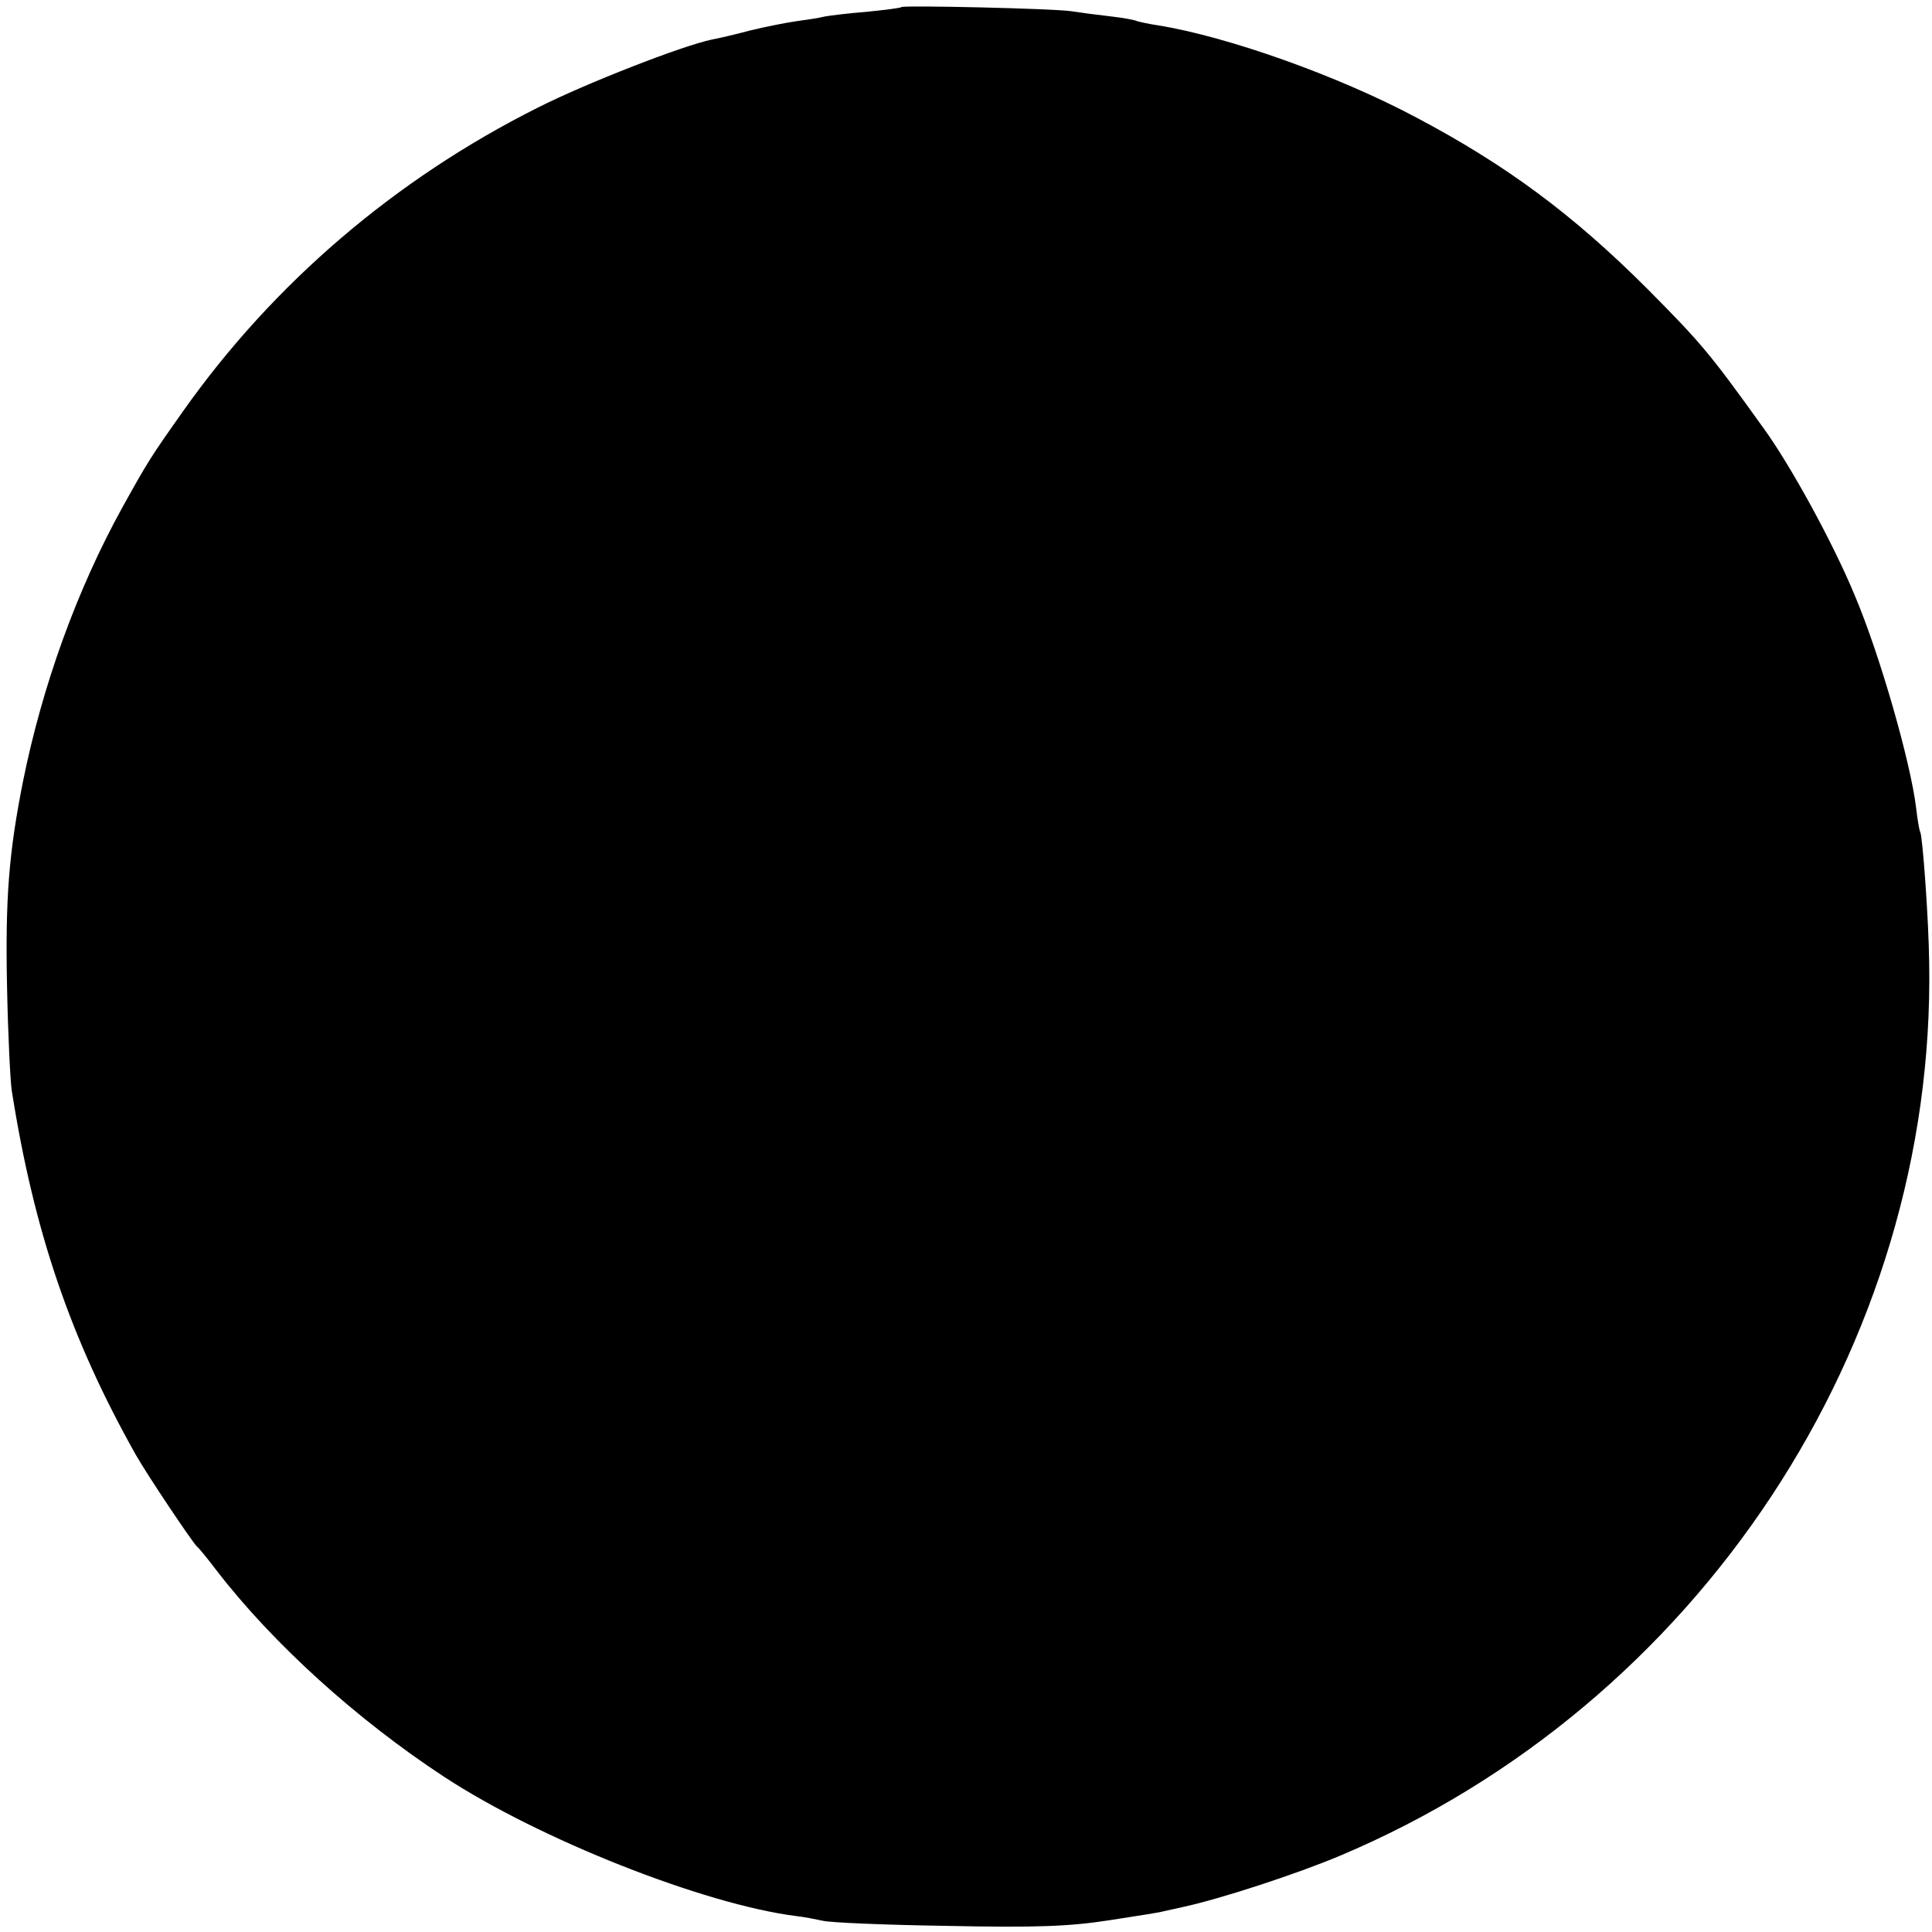
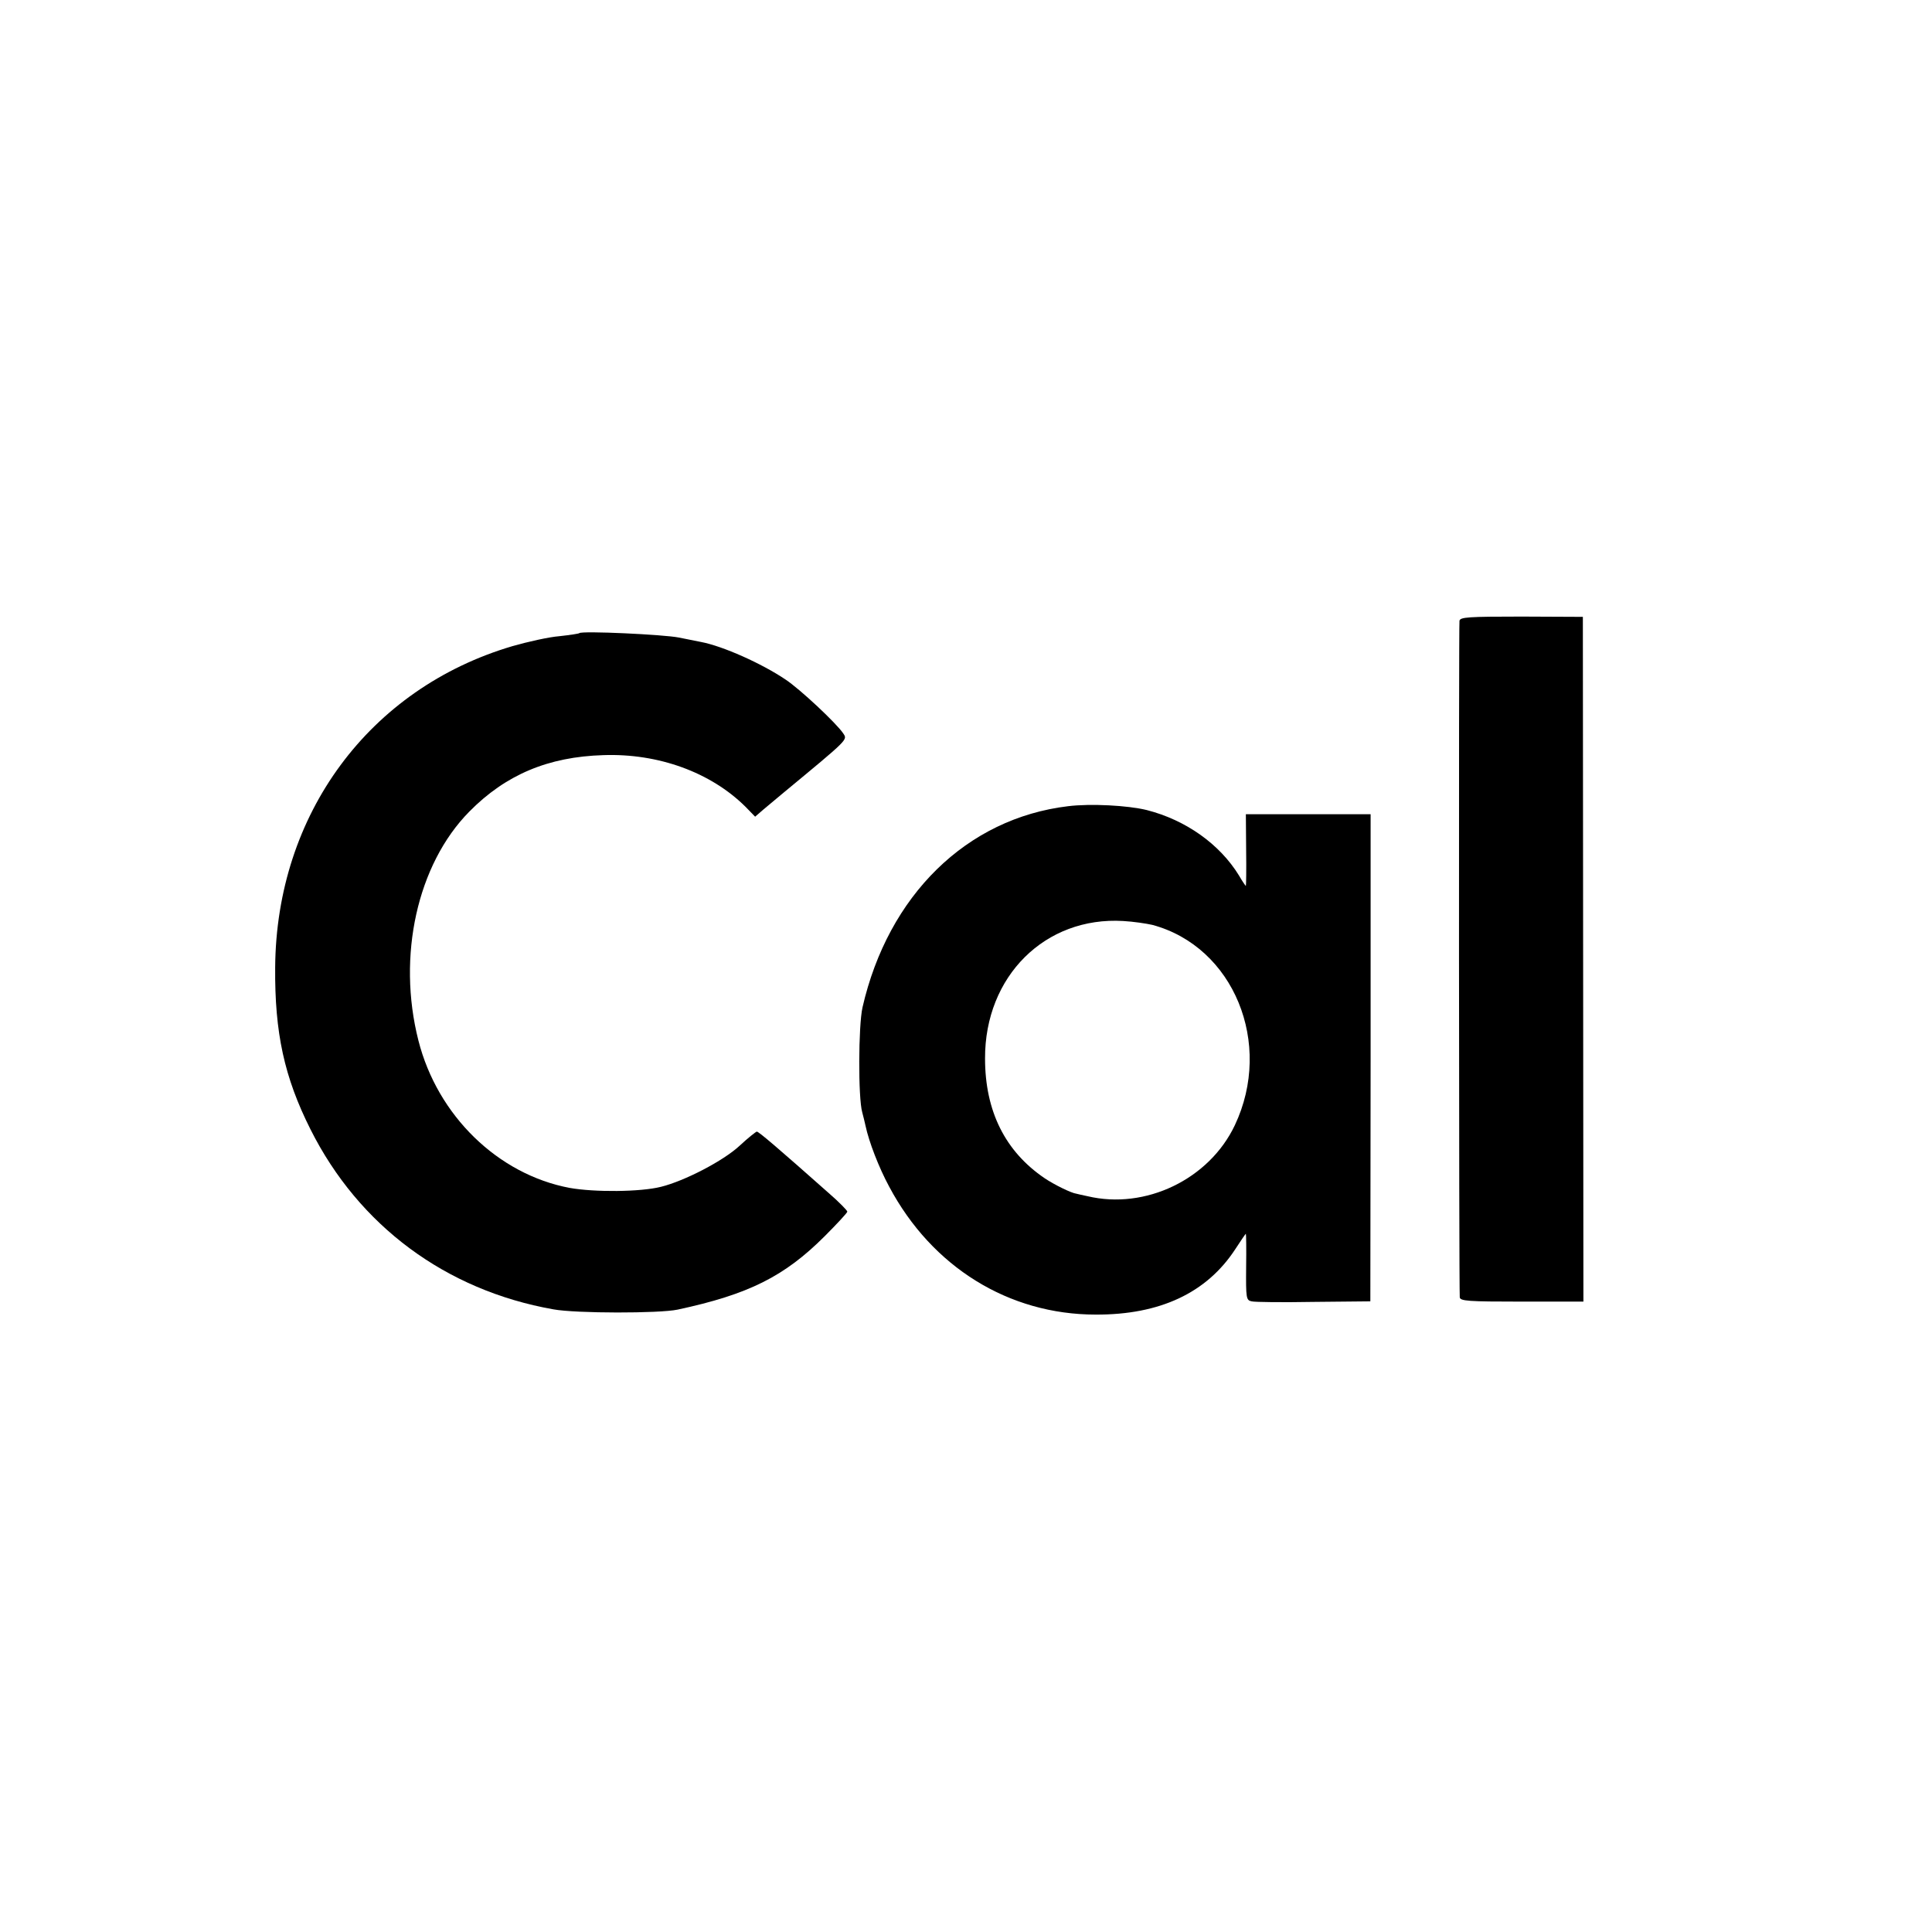
- <svg xmlns="http://www.w3.org/2000/svg" version="1.0" width="411pt" height="411pt" viewBox="0 0 411 411" preserveAspectRatio="xMidYMid meet">
-   <g transform="translate(0,411) scale(0.1,-0.1)" fill="#000000" stroke="none">
-     <path d="M1918 4095 c-2 -2 -34 -6 -73 -10 -38 -3 -79 -8 -90 -10 -11 -3 -38 -7 -60 -10 -22 -3 -67 -12 -100 -20 -33 -9 -69 -17 -80 -19 -63 -13 -268 -93 -371 -145 -305 -153 -563 -375 -754 -645 -70 -99 -75 -107 -130 -206 -97 -176 -170 -379 -211 -582 -30 -151 -38 -248 -34 -438 2 -102 7 -201 10 -220 47 -299 125 -528 264 -775 25 -44 121 -187 130 -195 4 -3 22 -25 41 -50 120 -156 299 -318 485 -440 203 -133 552 -271 748 -296 18 -2 43 -7 57 -10 14 -4 133 -9 265 -11 191 -4 261 -1 345 12 58 9 110 17 115 19 6 1 26 6 45 10 78 17 240 70 330 108 763 321 1268 1086 1254 1900 -1 91 -14 269 -19 278 -2 3 -6 27 -9 53 -12 97 -77 325 -131 452 -46 111 -137 277 -194 355 -114 159 -132 180 -246 295 -159 159 -301 264 -492 365 -167 89 -401 172 -549 196 -21 3 -42 8 -45 9 -3 2 -28 7 -55 10 -27 3 -65 8 -84 11 -37 6 -357 13 -362 9z" />
+ <svg xmlns="http://www.w3.org/2000/svg" version="1.0" width="700pt" height="700pt" viewBox="0 0 700 700" preserveAspectRatio="xMidYMid meet">
+   <g transform="translate(0,700) scale(0.1,-0.1)" fill="#000000" stroke="none">
+     <path d="M5288 4751 c-3 -14 -2 -2406 1 -2451 1 -14 30 -16 224 -16 l224 0 -1 1241 -1 1240 -222 1 c-193 0 -222 -2 -225 -15z" />
+     <path d="M2099 4706 c-2 -2 -35 -7 -72 -11 -38 -3 -114 -20 -170 -36 -519 -153 -856 -609 -860 -1164 -2 -237 33 -398 128 -587 175 -349 490 -583 880 -652 81 -15 385 -15 450 -1 257 55 387 120 533 266 45 45 82 85 82 89 0 4 -30 35 -67 67 -185 164 -254 223 -261 223 -4 -1 -32 -23 -62 -51 -59 -55 -200 -128 -285 -149 -75 -19 -241 -20 -331 -4 -260 49 -479 262 -548 534 -78 306 -4 638 184 829 132 134 286 199 486 205 199 7 389 -62 515 -187 l35 -36 30 26 c16 13 49 41 73 61 238 197 232 191 216 215 -24 36 -156 160 -209 195 -86 58 -227 121 -306 136 -14 3 -50 10 -80 16 -54 11 -352 25 -361 16z" />
+     <path d="M3870 4079 c-368 -44 -652 -323 -745 -729 -15 -67 -16 -327 -1 -380 4 -14 9 -36 12 -49 12 -57 48 -151 86 -221 155 -291 433 -463 748 -463 233 -1 402 79 505 236 20 31 38 57 39 57 1 0 2 -54 1 -120 -1 -114 0 -121 20 -125 11 -3 112 -4 225 -2 l205 2 1 883 0 882 -226 0 -226 0 1 -130 c1 -71 0 -130 -1 -130 -1 0 -13 17 -25 38 -70 114 -193 201 -334 237 -69 17 -204 24 -285 14z m305 -430 c295 -79 439 -430 299 -726 -93 -196 -324 -307 -534 -257 -19 4 -37 8 -40 9 -18 2 -81 33 -115 56 -143 97 -216 243 -216 434 -1 298 218 515 501 498 36 -2 83 -9 105 -14z" />
  </g>
</svg>
